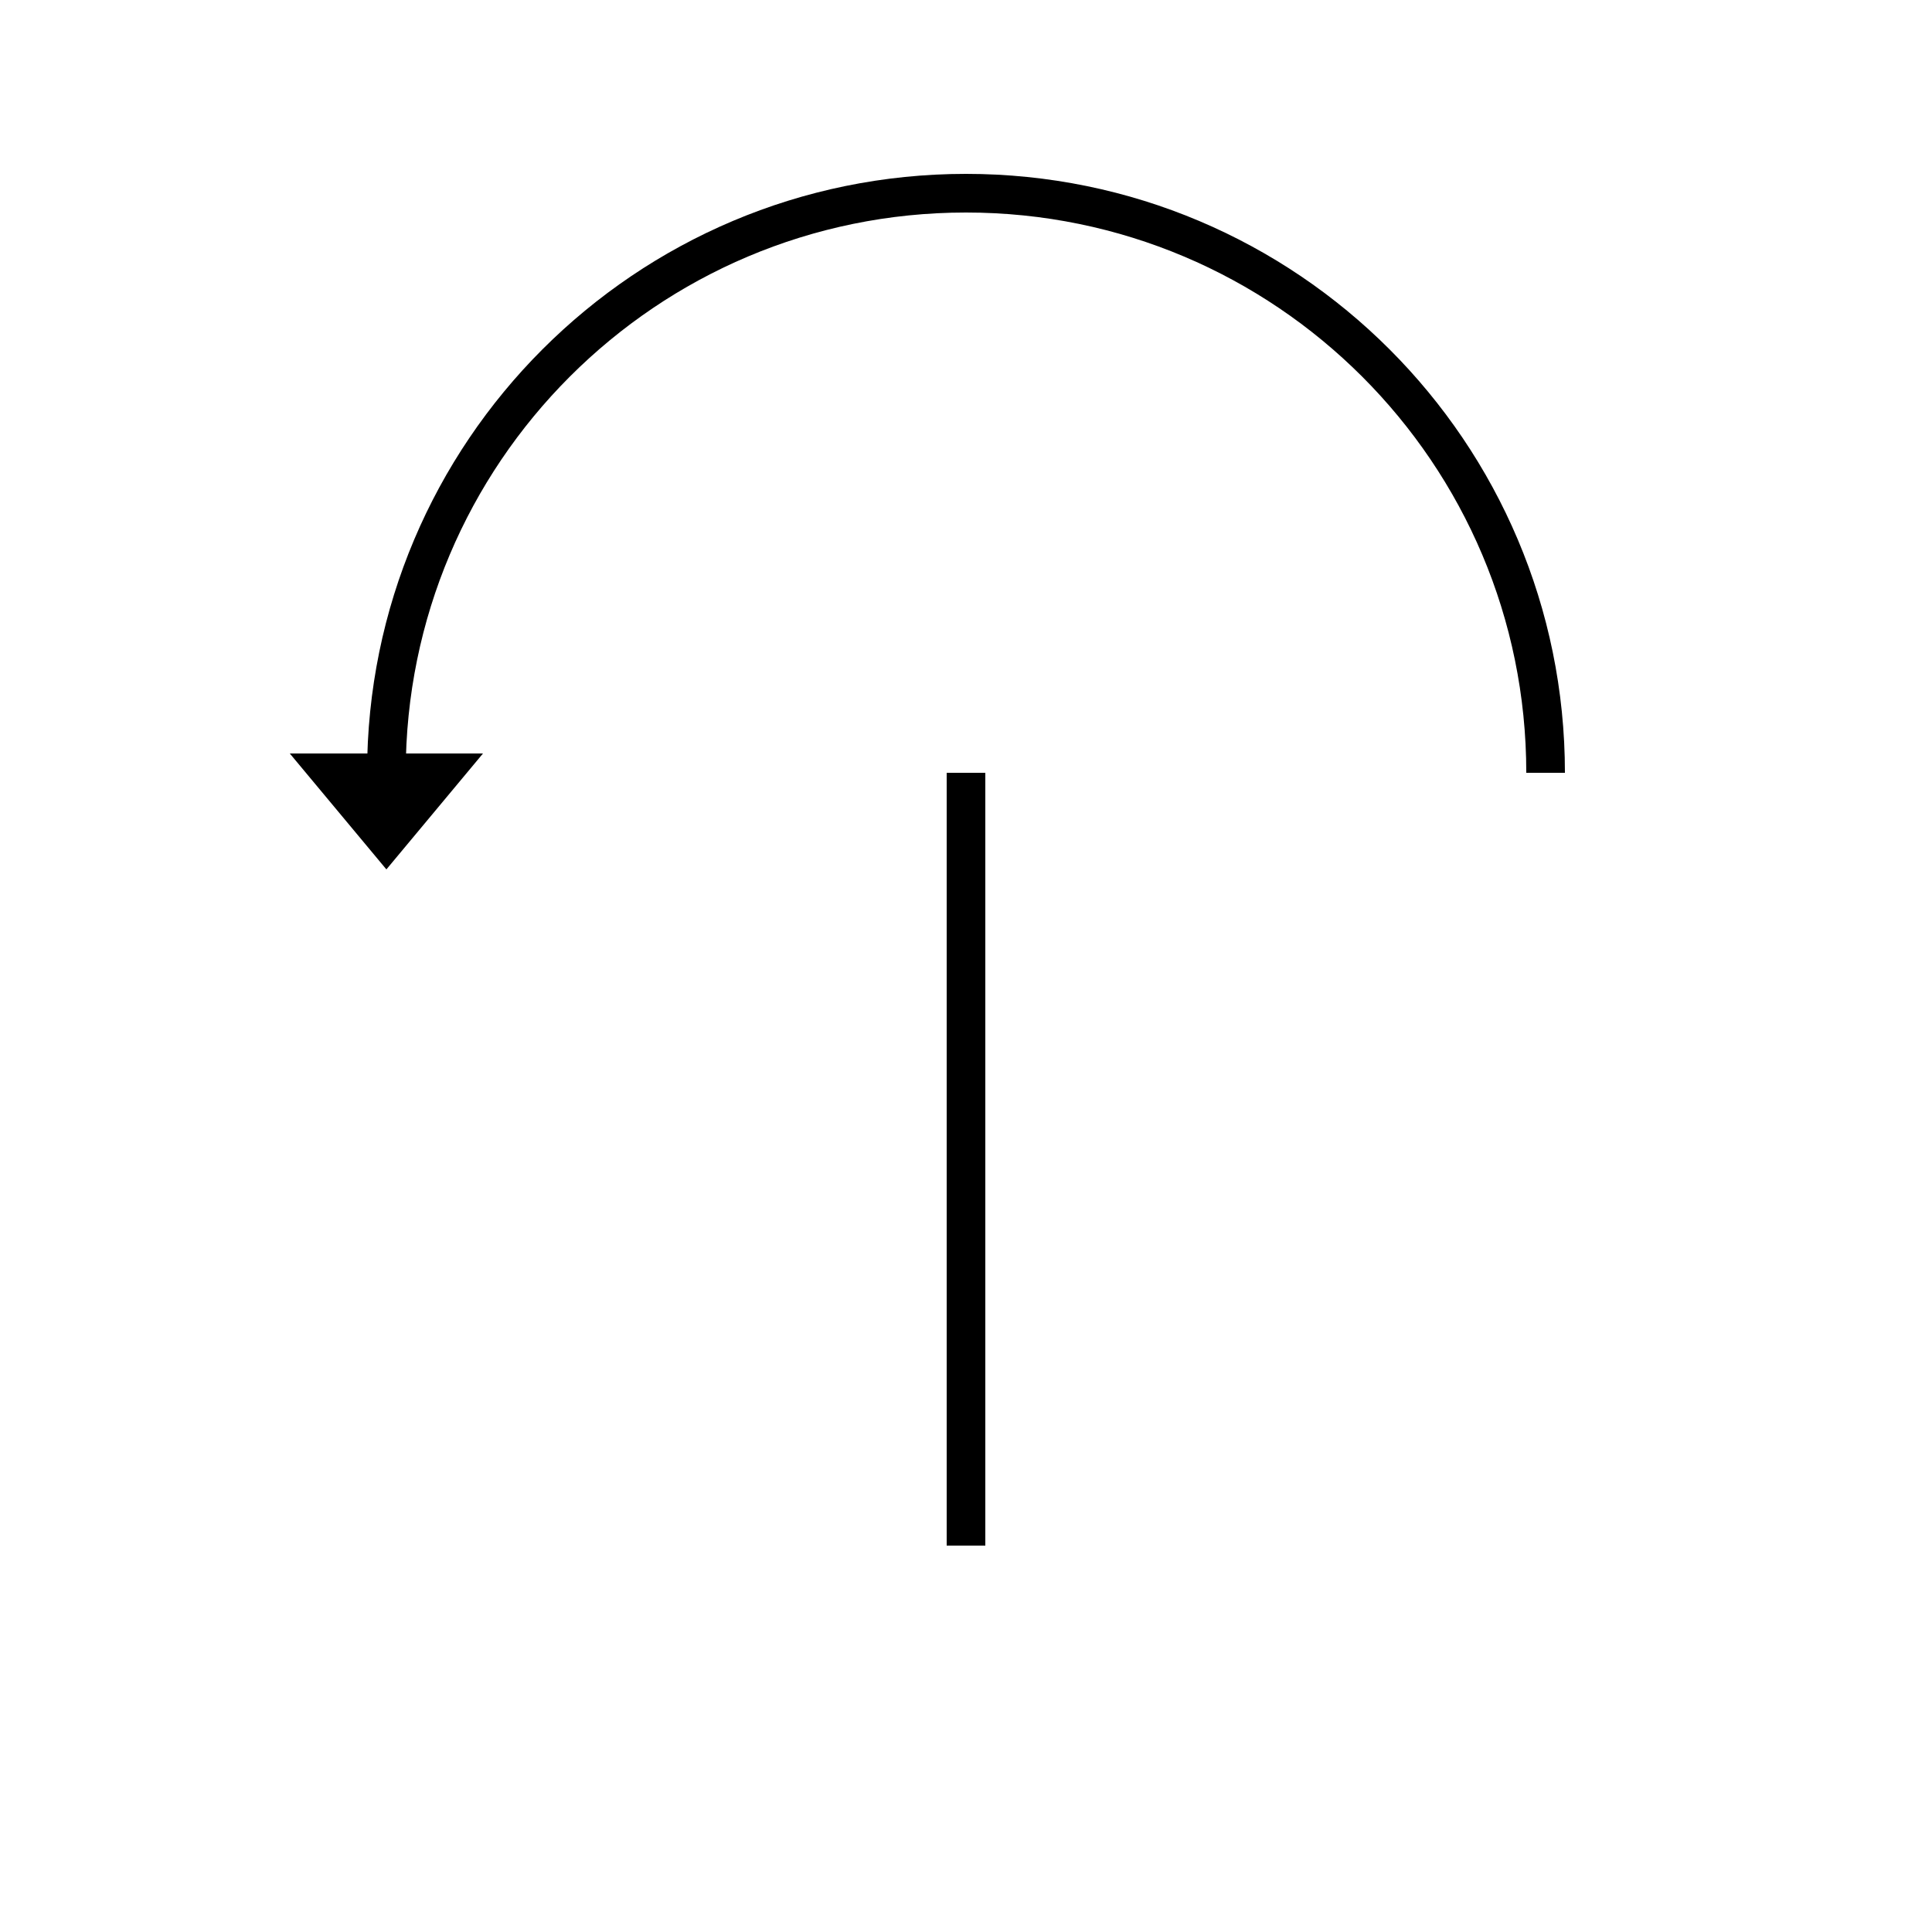
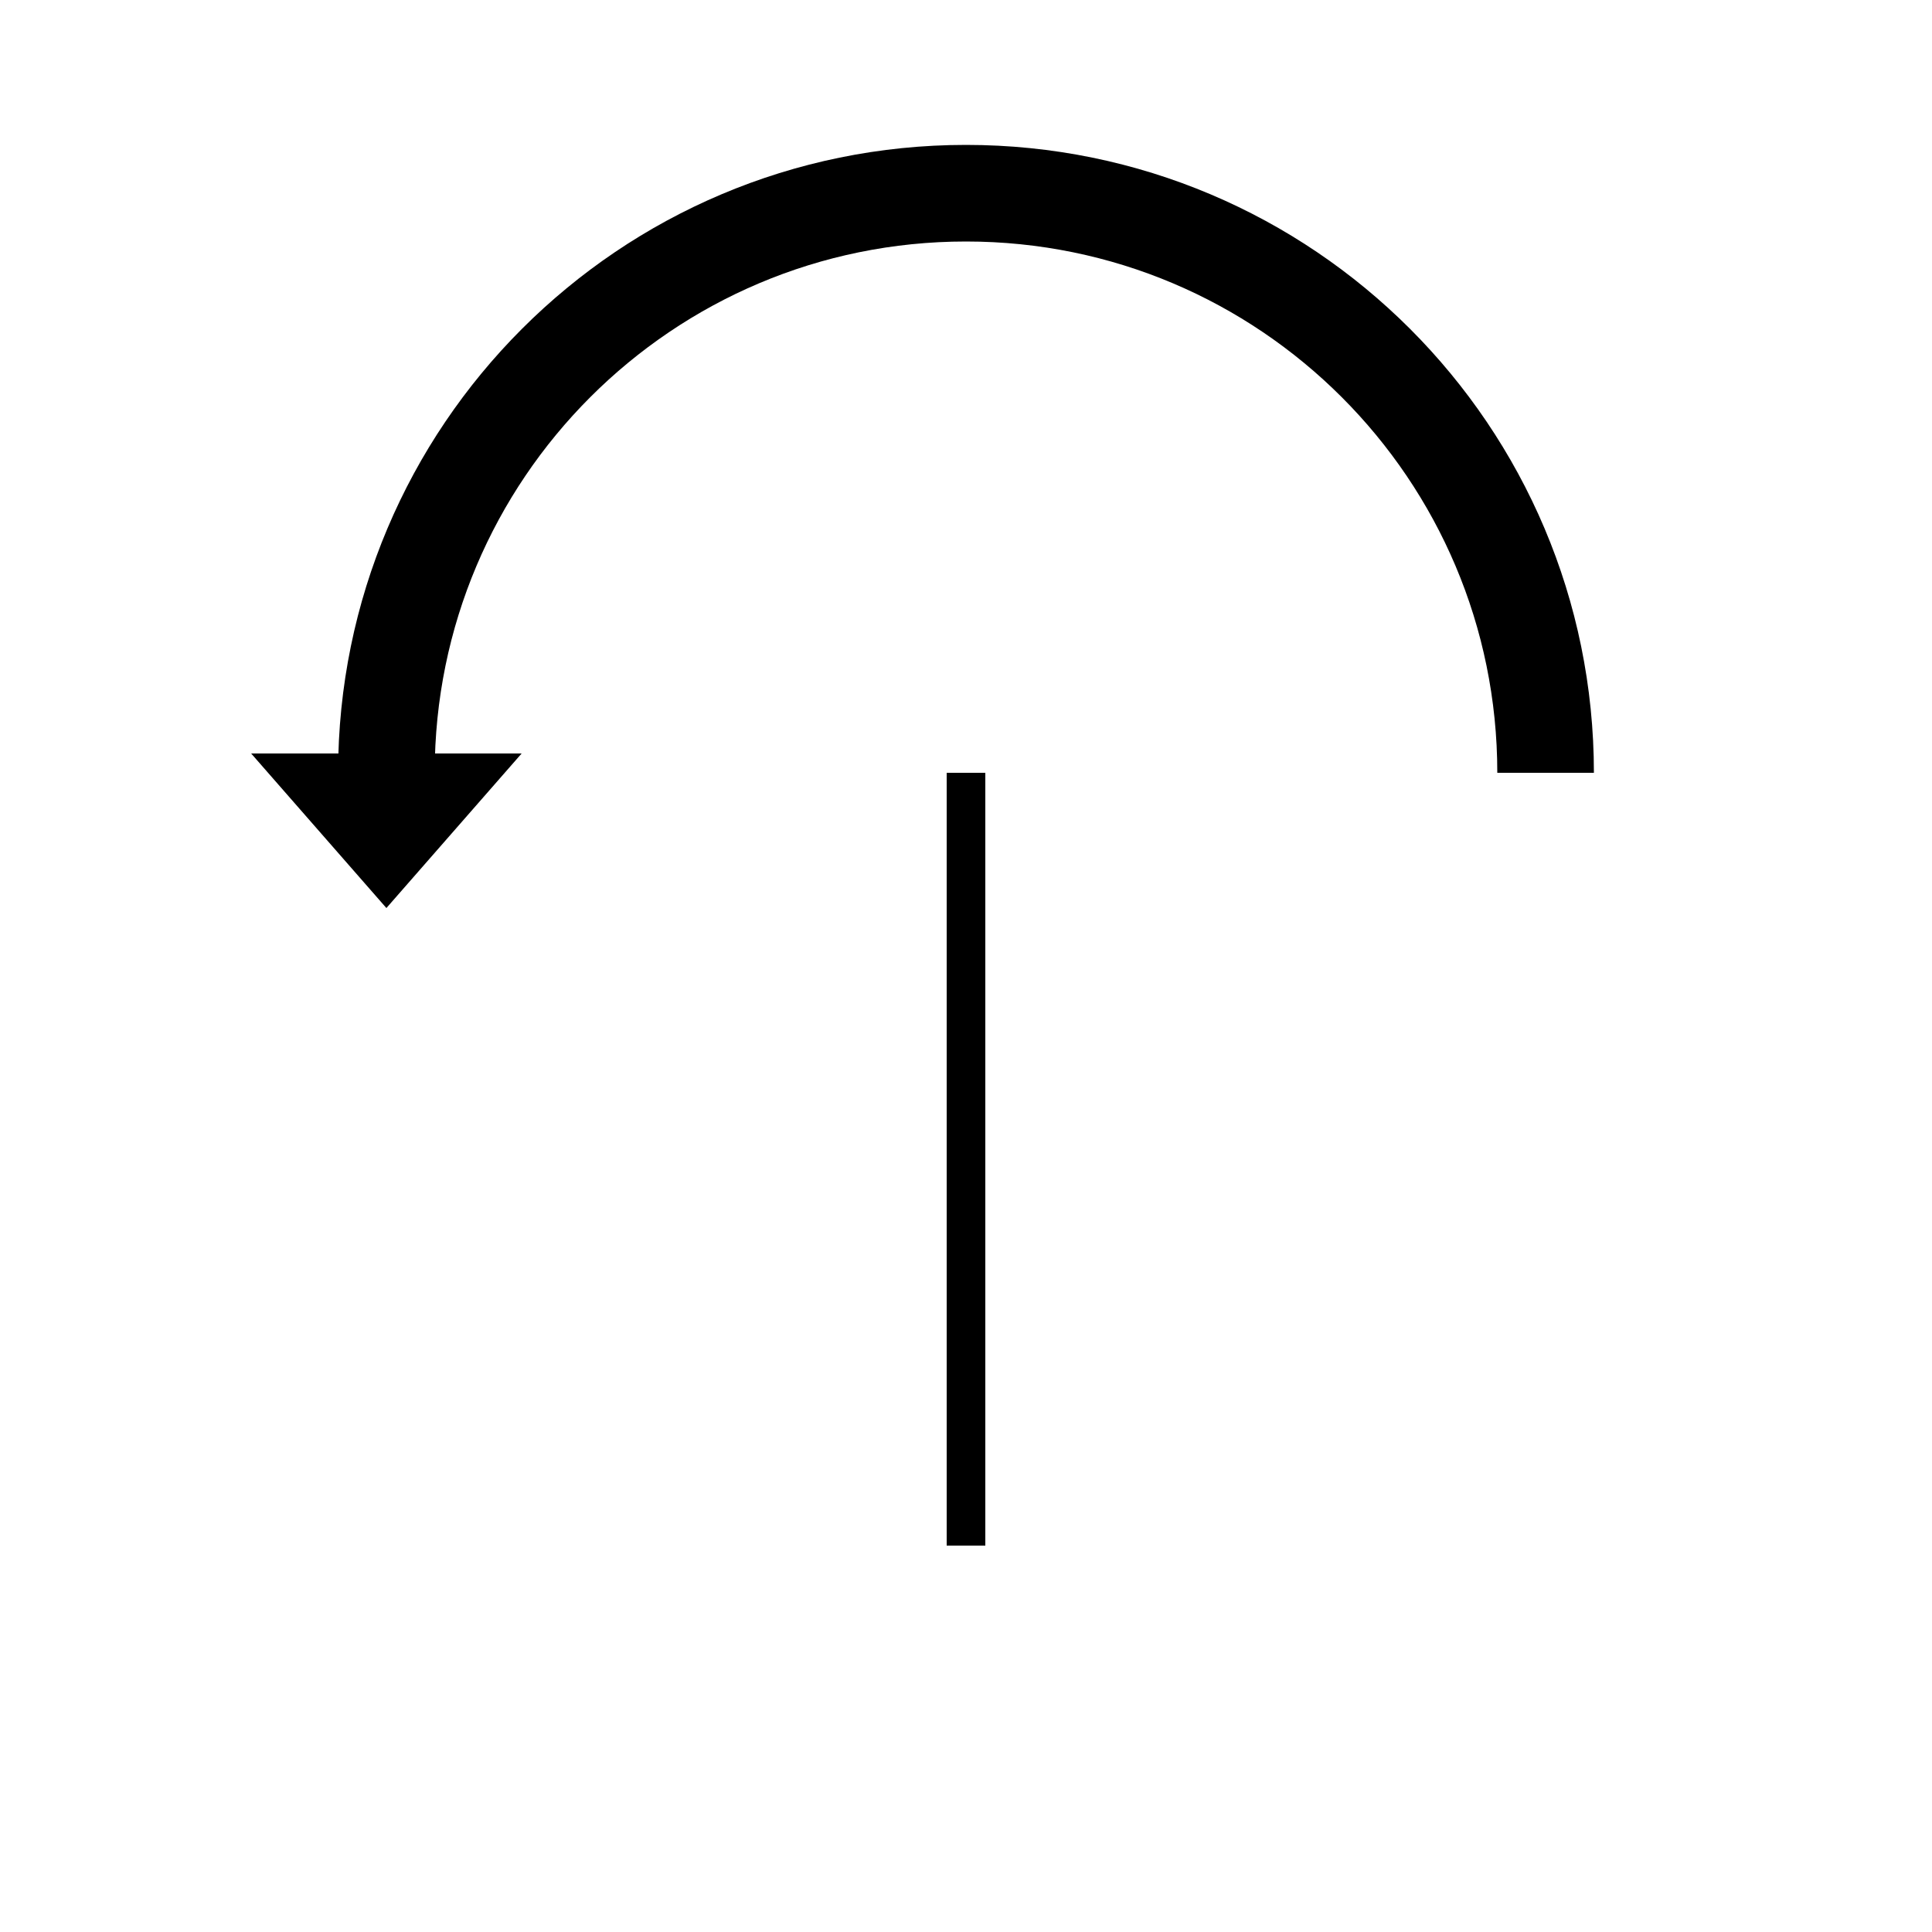
<svg xmlns="http://www.w3.org/2000/svg" width="100" height="100" viewBox="0 0 100 100">
-   <path d="       M80,40       A30,30 0 0 0 20,40     " fill="none" stroke="#000" stroke-width="2" />
-   <polygon points="20,45 15,39 25,39" fill="#000" />
+   <path d="       M80,40       A30,30 0 0 0 20,40     " fill="none" stroke="#000" stroke-width="5" />
+   <polygon points="20,47 13,39 27,39" fill="#000" />
  <line x1="50" y1="40" x2="50" y2="80" stroke="#000" stroke-width="2" />
</svg>
